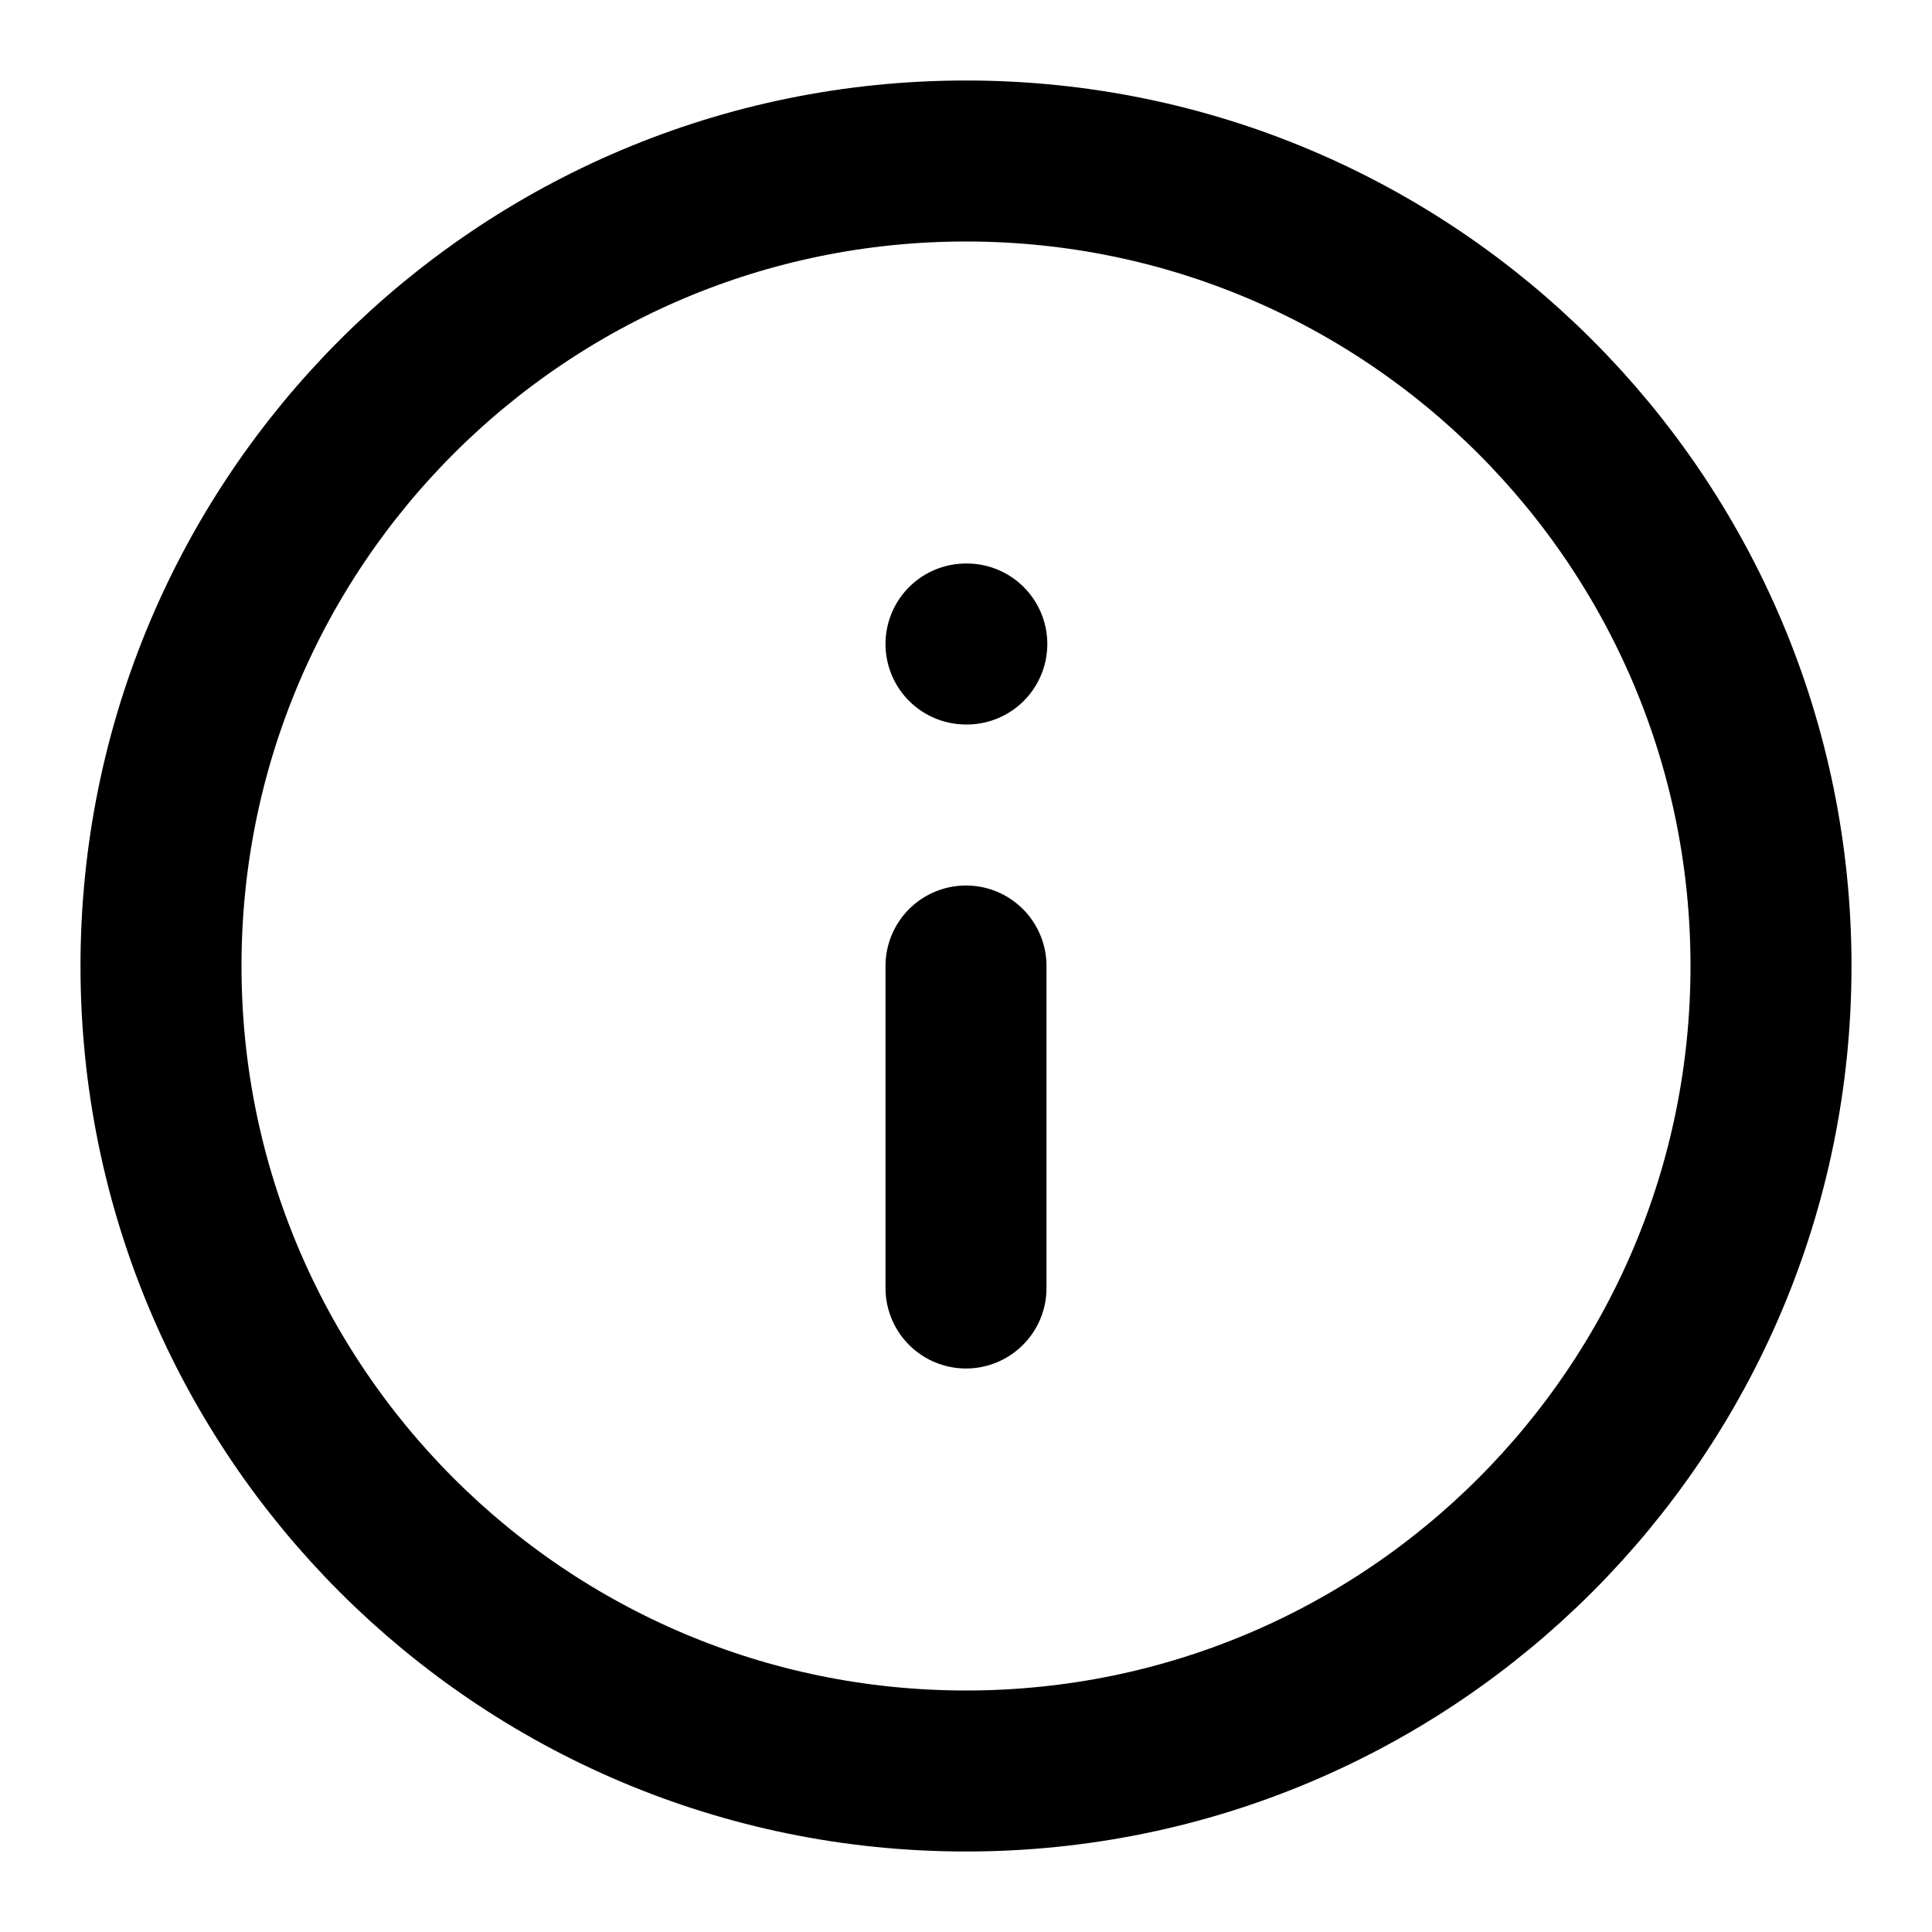
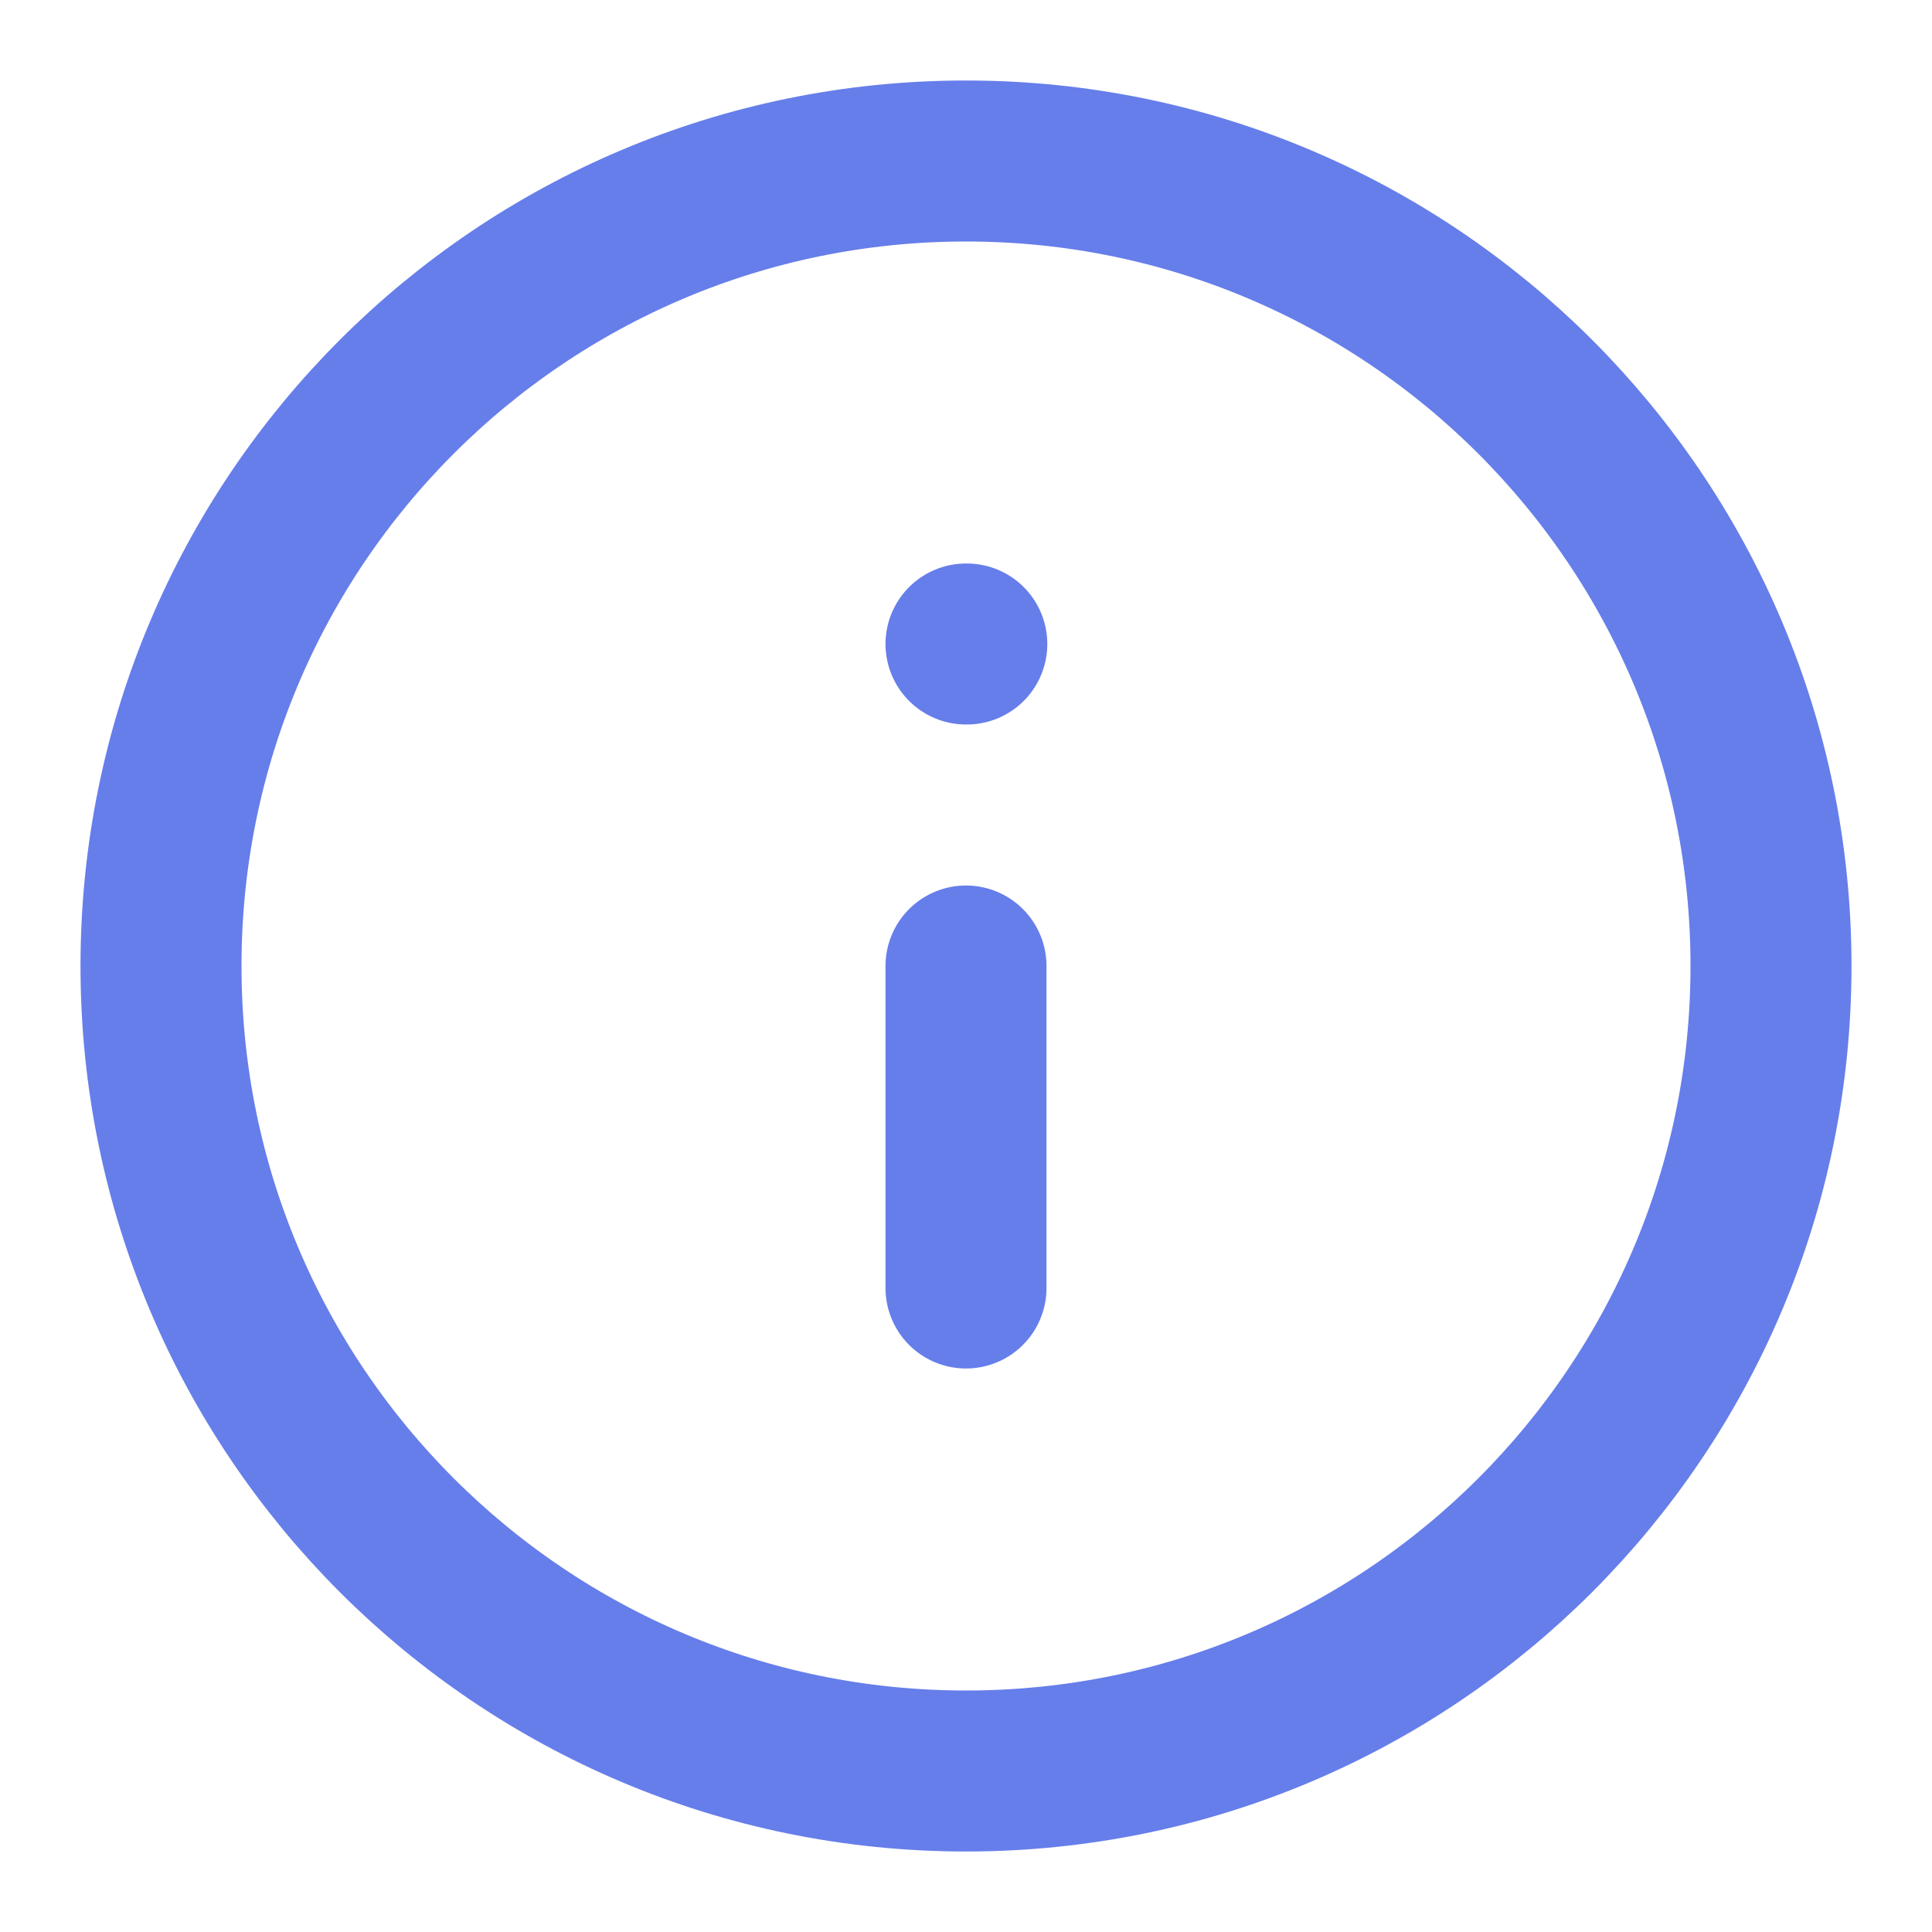
- <svg xmlns="http://www.w3.org/2000/svg" width="24" height="24" viewBox="0 0 24 24" fill="none" stroke="currentColor" stroke-width="2" stroke-linecap="round" stroke-linejoin="round" class="lucide lucide-info-icon lucide-info">
+ <svg xmlns="http://www.w3.org/2000/svg" width="24" height="24" viewBox="0 0 24 24" fill="none" stroke="#667eea" stroke-width="2" stroke-linecap="round" stroke-linejoin="round" class="lucide lucide-info-icon lucide-info">
  <circle cx="12" cy="12" r="10" />
  <path d="M12 16v-4" />
  <path d="M12 8h.01" />
</svg>
